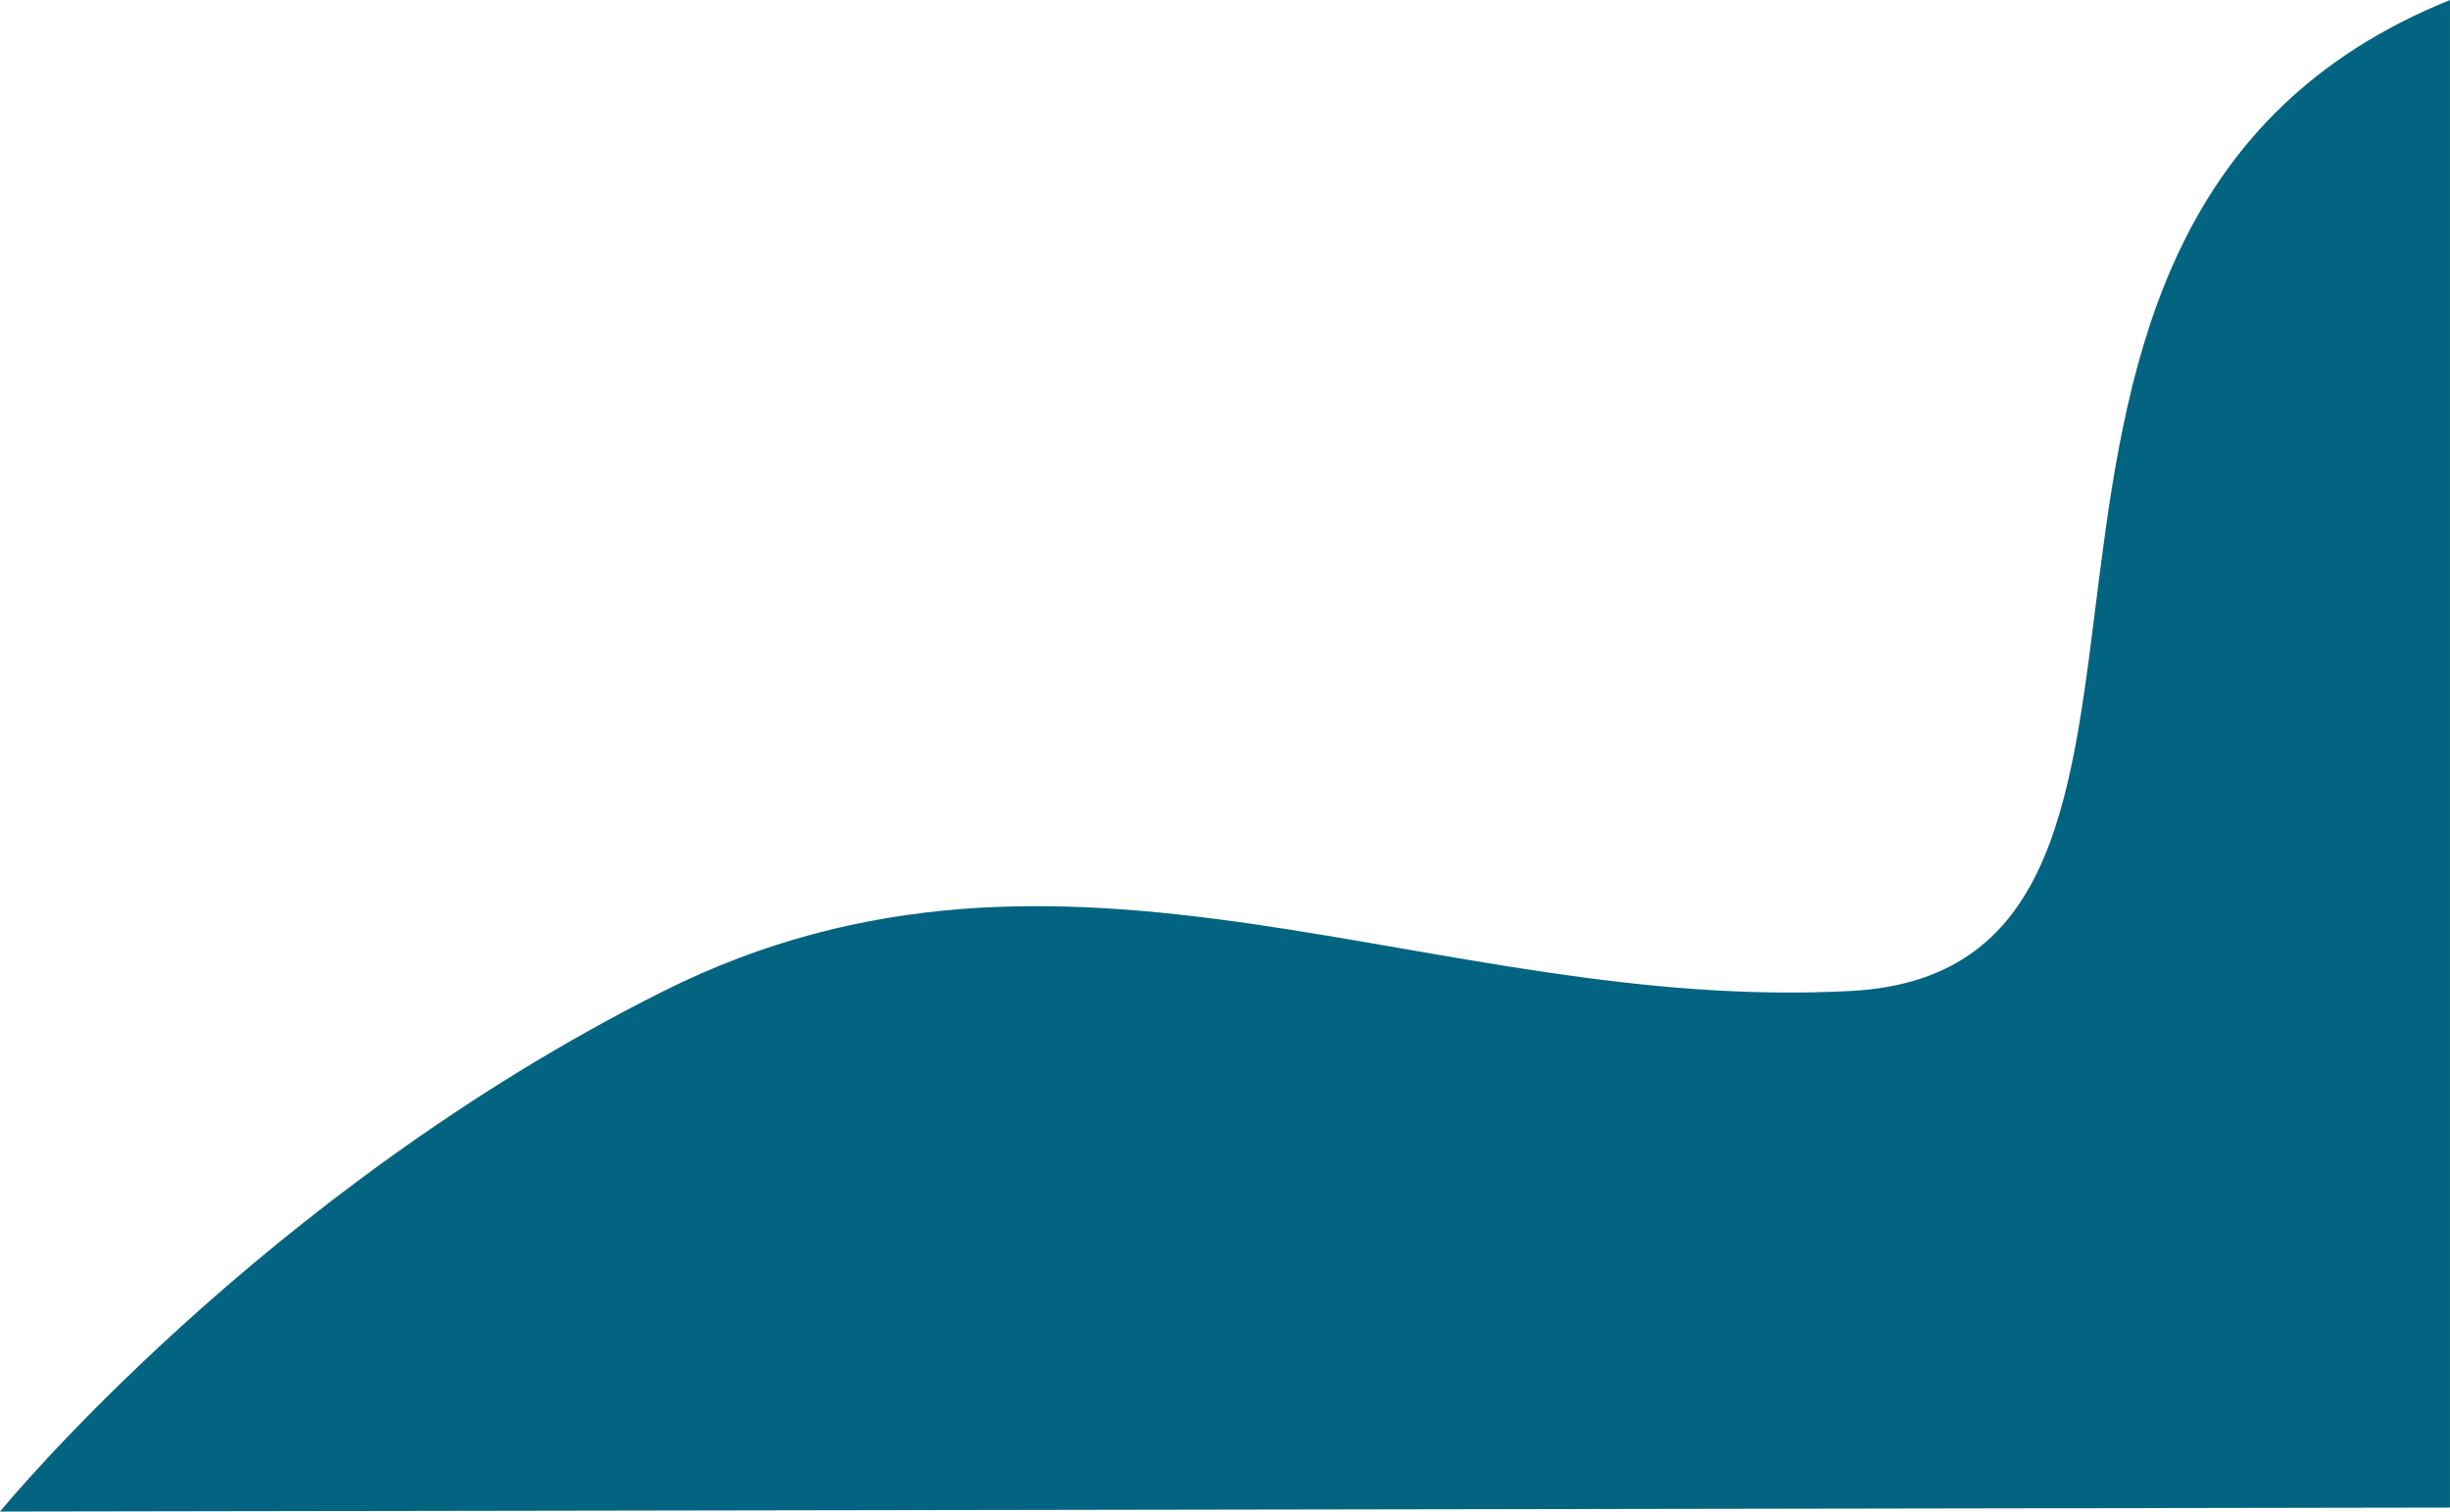
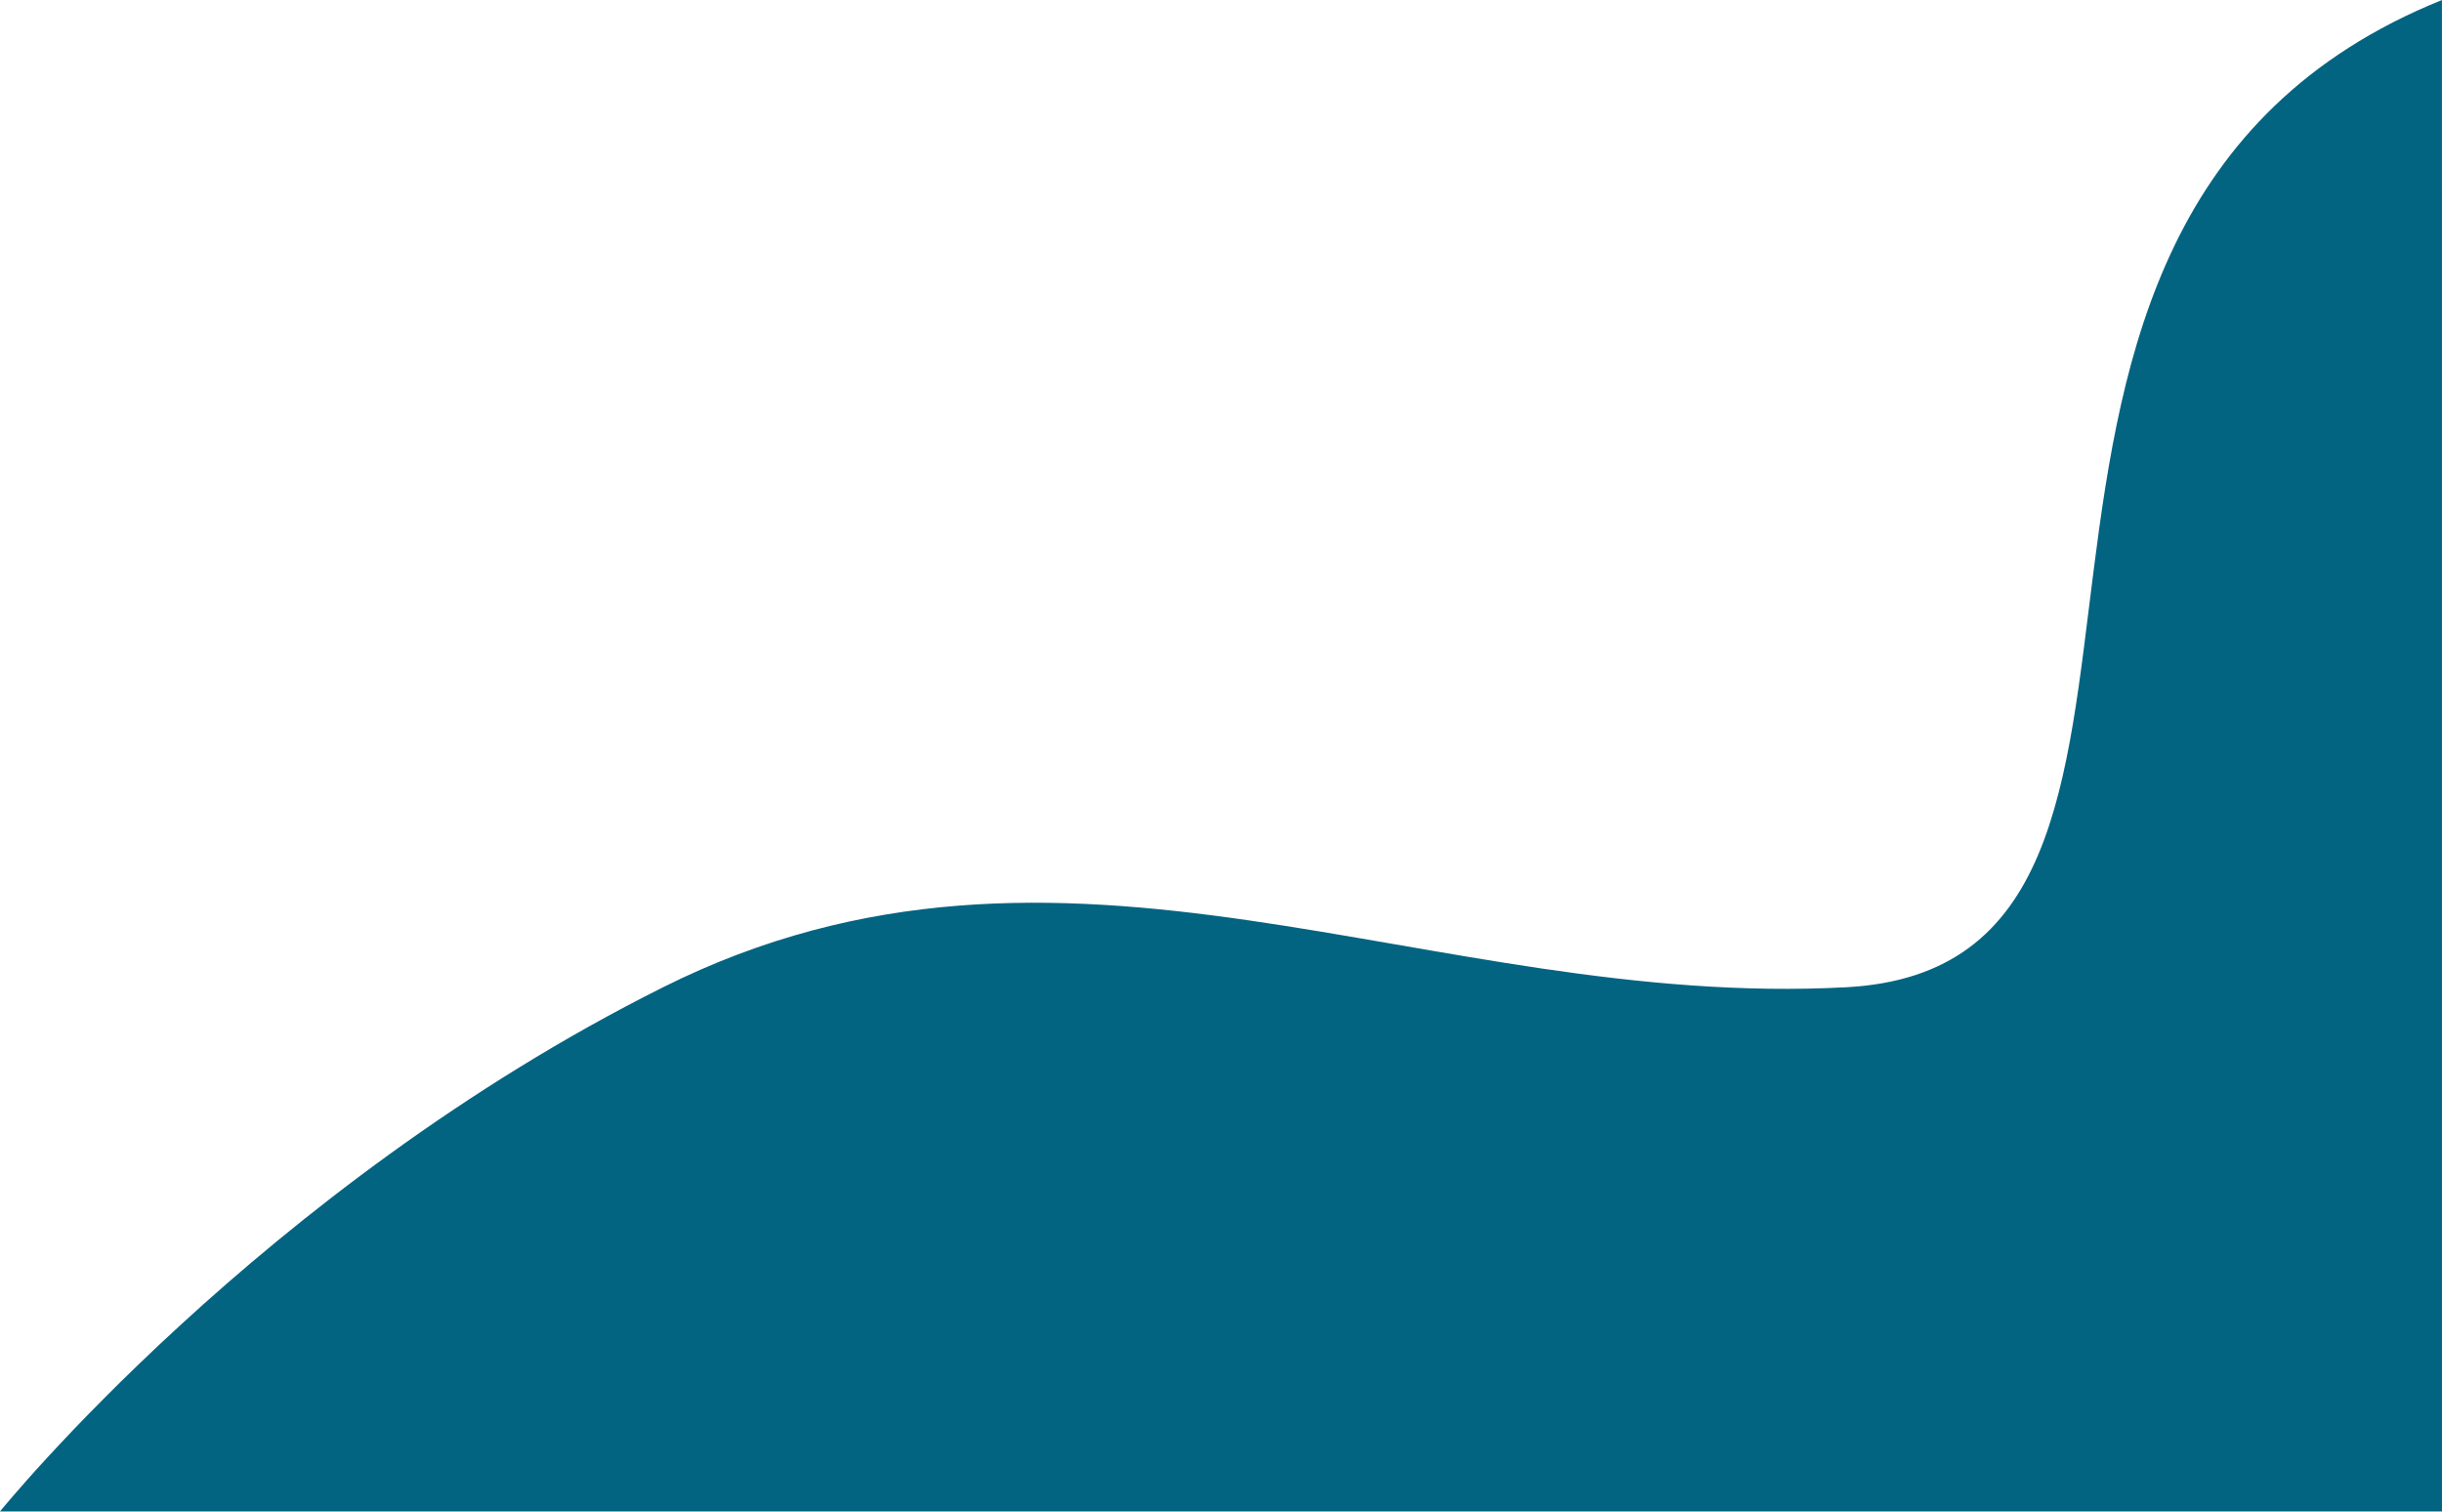
- <svg xmlns="http://www.w3.org/2000/svg" width="865.143" height="533.812" viewBox="0 0 865.143 533.812">
-   <defs>
-     <style>
-       .cls-1 {
-         fill: #036481;
-       }
-     </style>
-   </defs>
-   <path id="Path_1" data-name="Path 1" class="cls-1" d="M1349.31,1002.406s92.062-112.671,234.419-183.849,270.875,7.909,419.164,0,15.818-270.875,211.559-349.963V1001Z" transform="translate(-1349.31 -468.594)" />
+ <svg xmlns="http://www.w3.org/2000/svg" width="865.202" height="535.546" viewBox="0 0 865.202 535.546">
+   <path id="Path_1" data-name="Path 1" d="M1348.814,1004.294s92.558-114.559,234.916-185.737,270.875,7.909,419.164,0S2018.263,547.839,2214,468.751l.011,535.546Z" transform="translate(-1348.814 -468.751)" fill="#036481" />
</svg>
